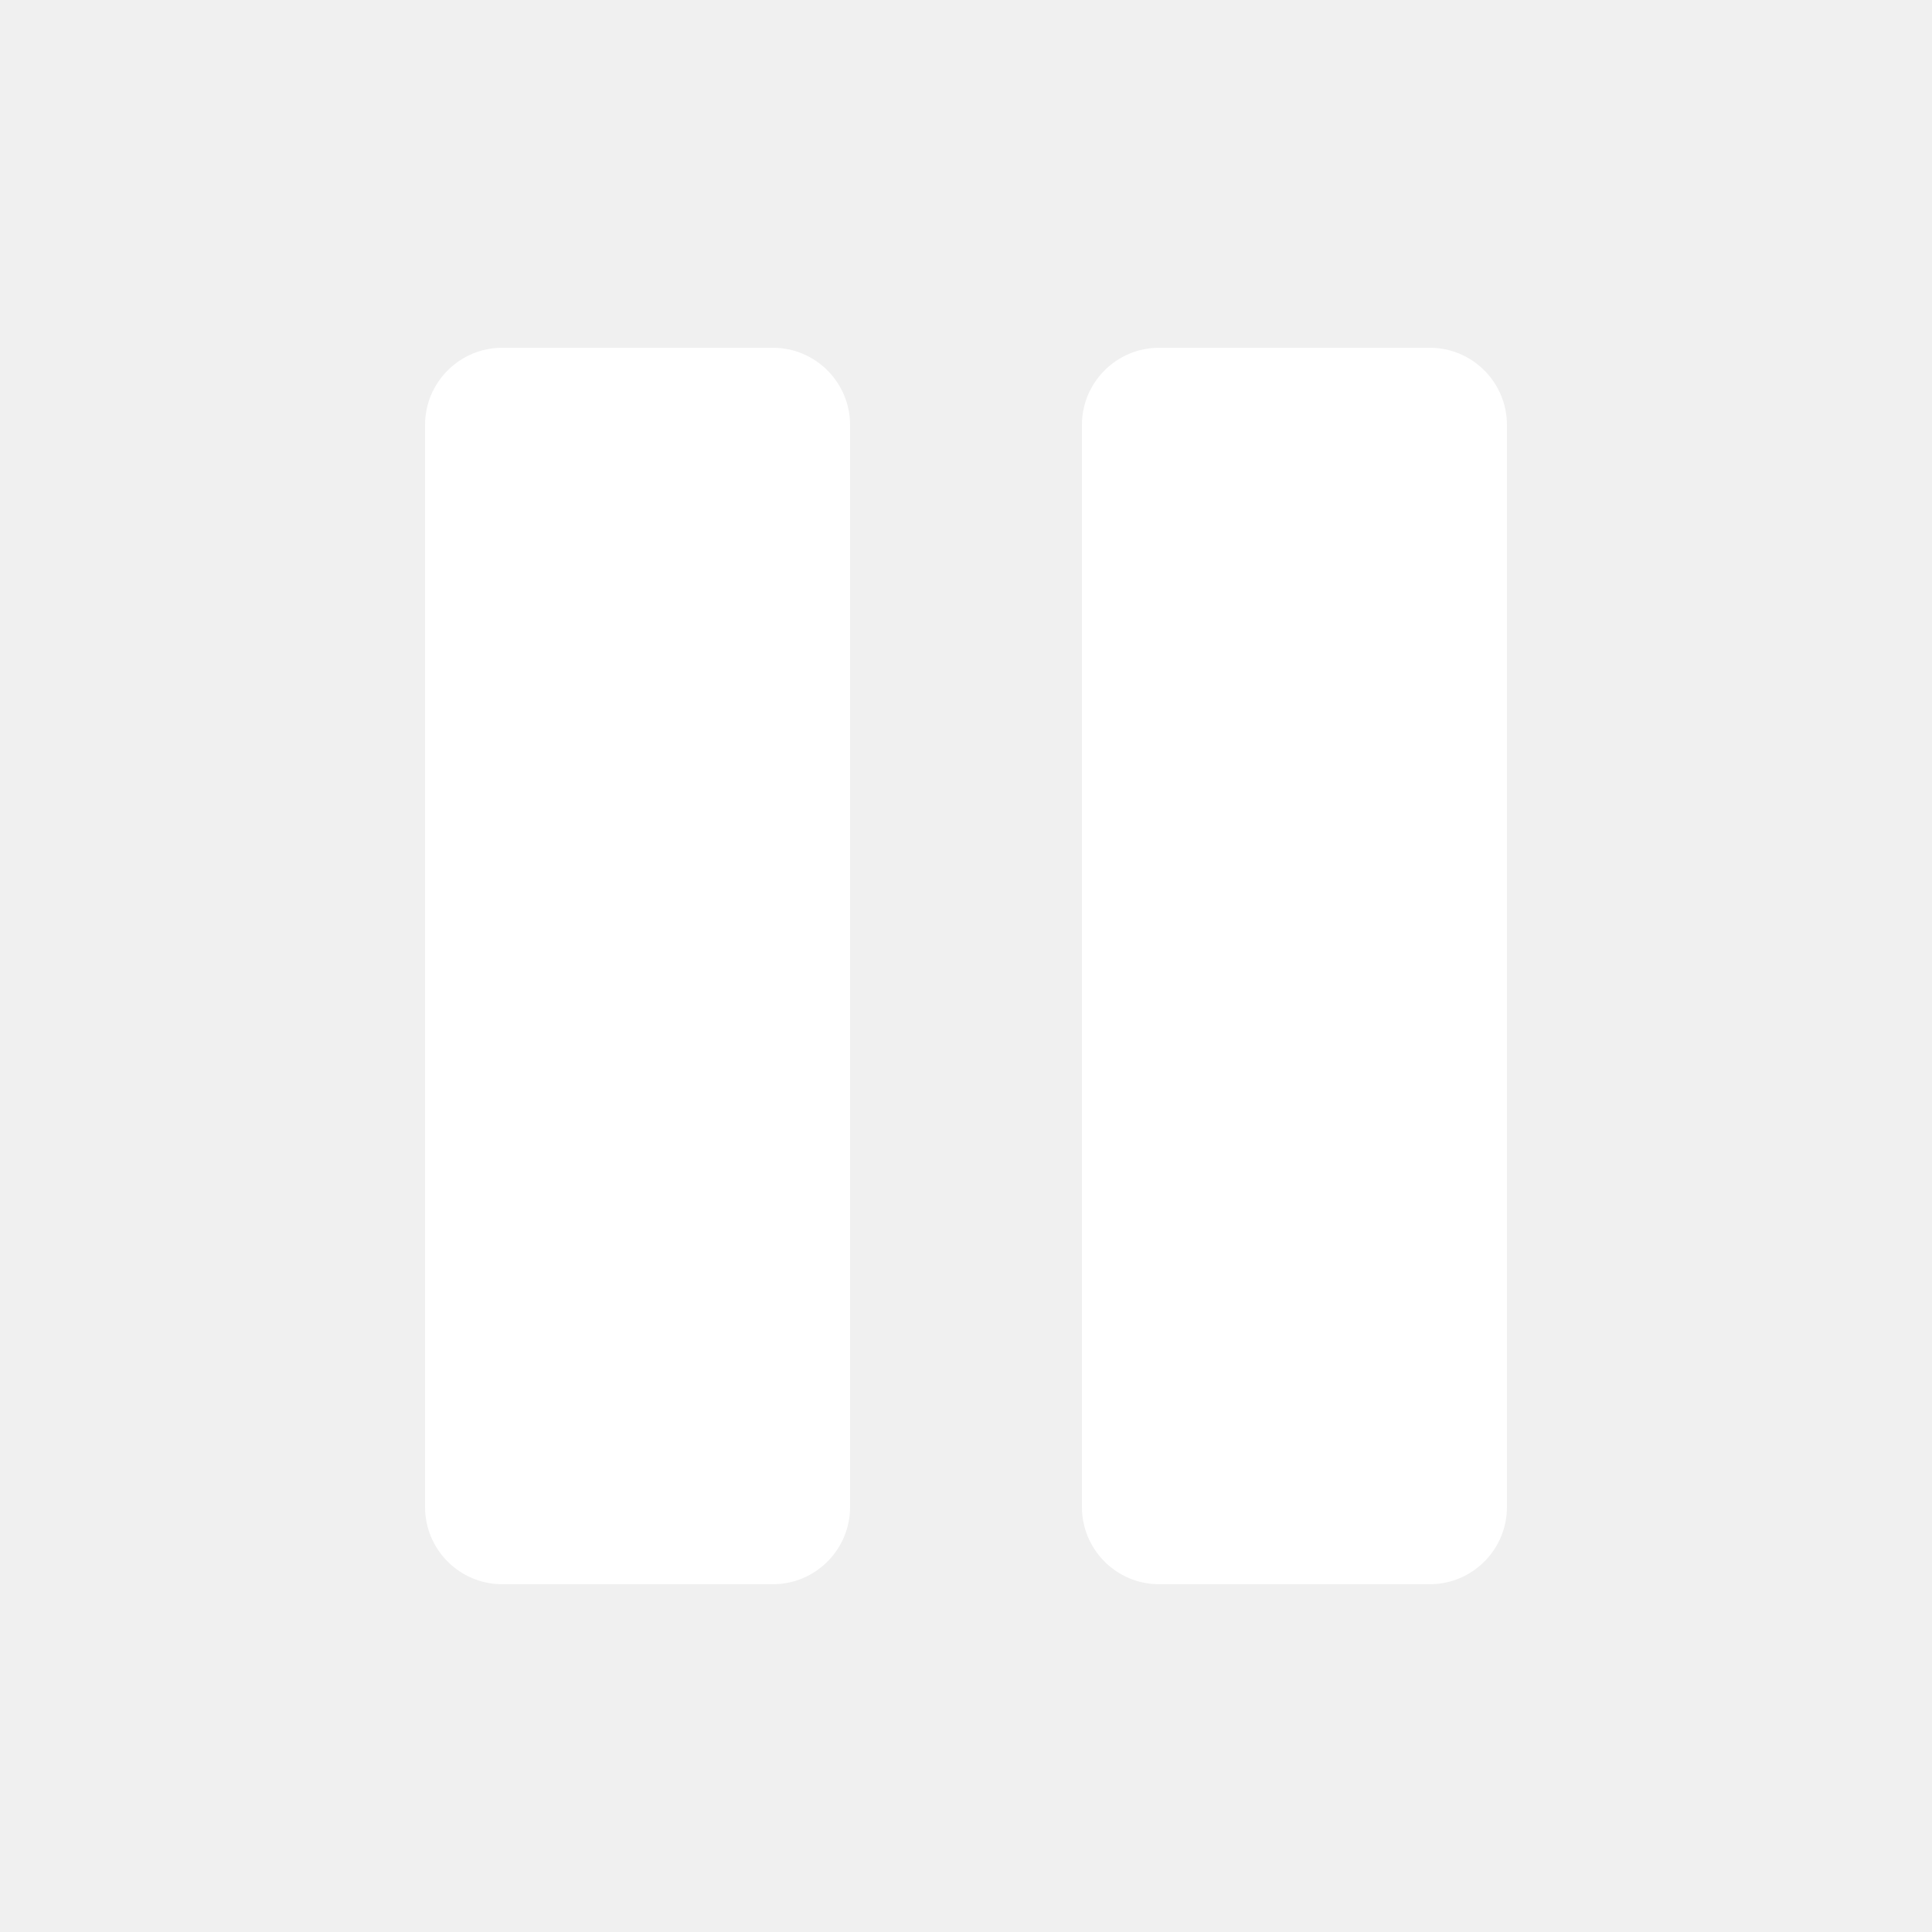
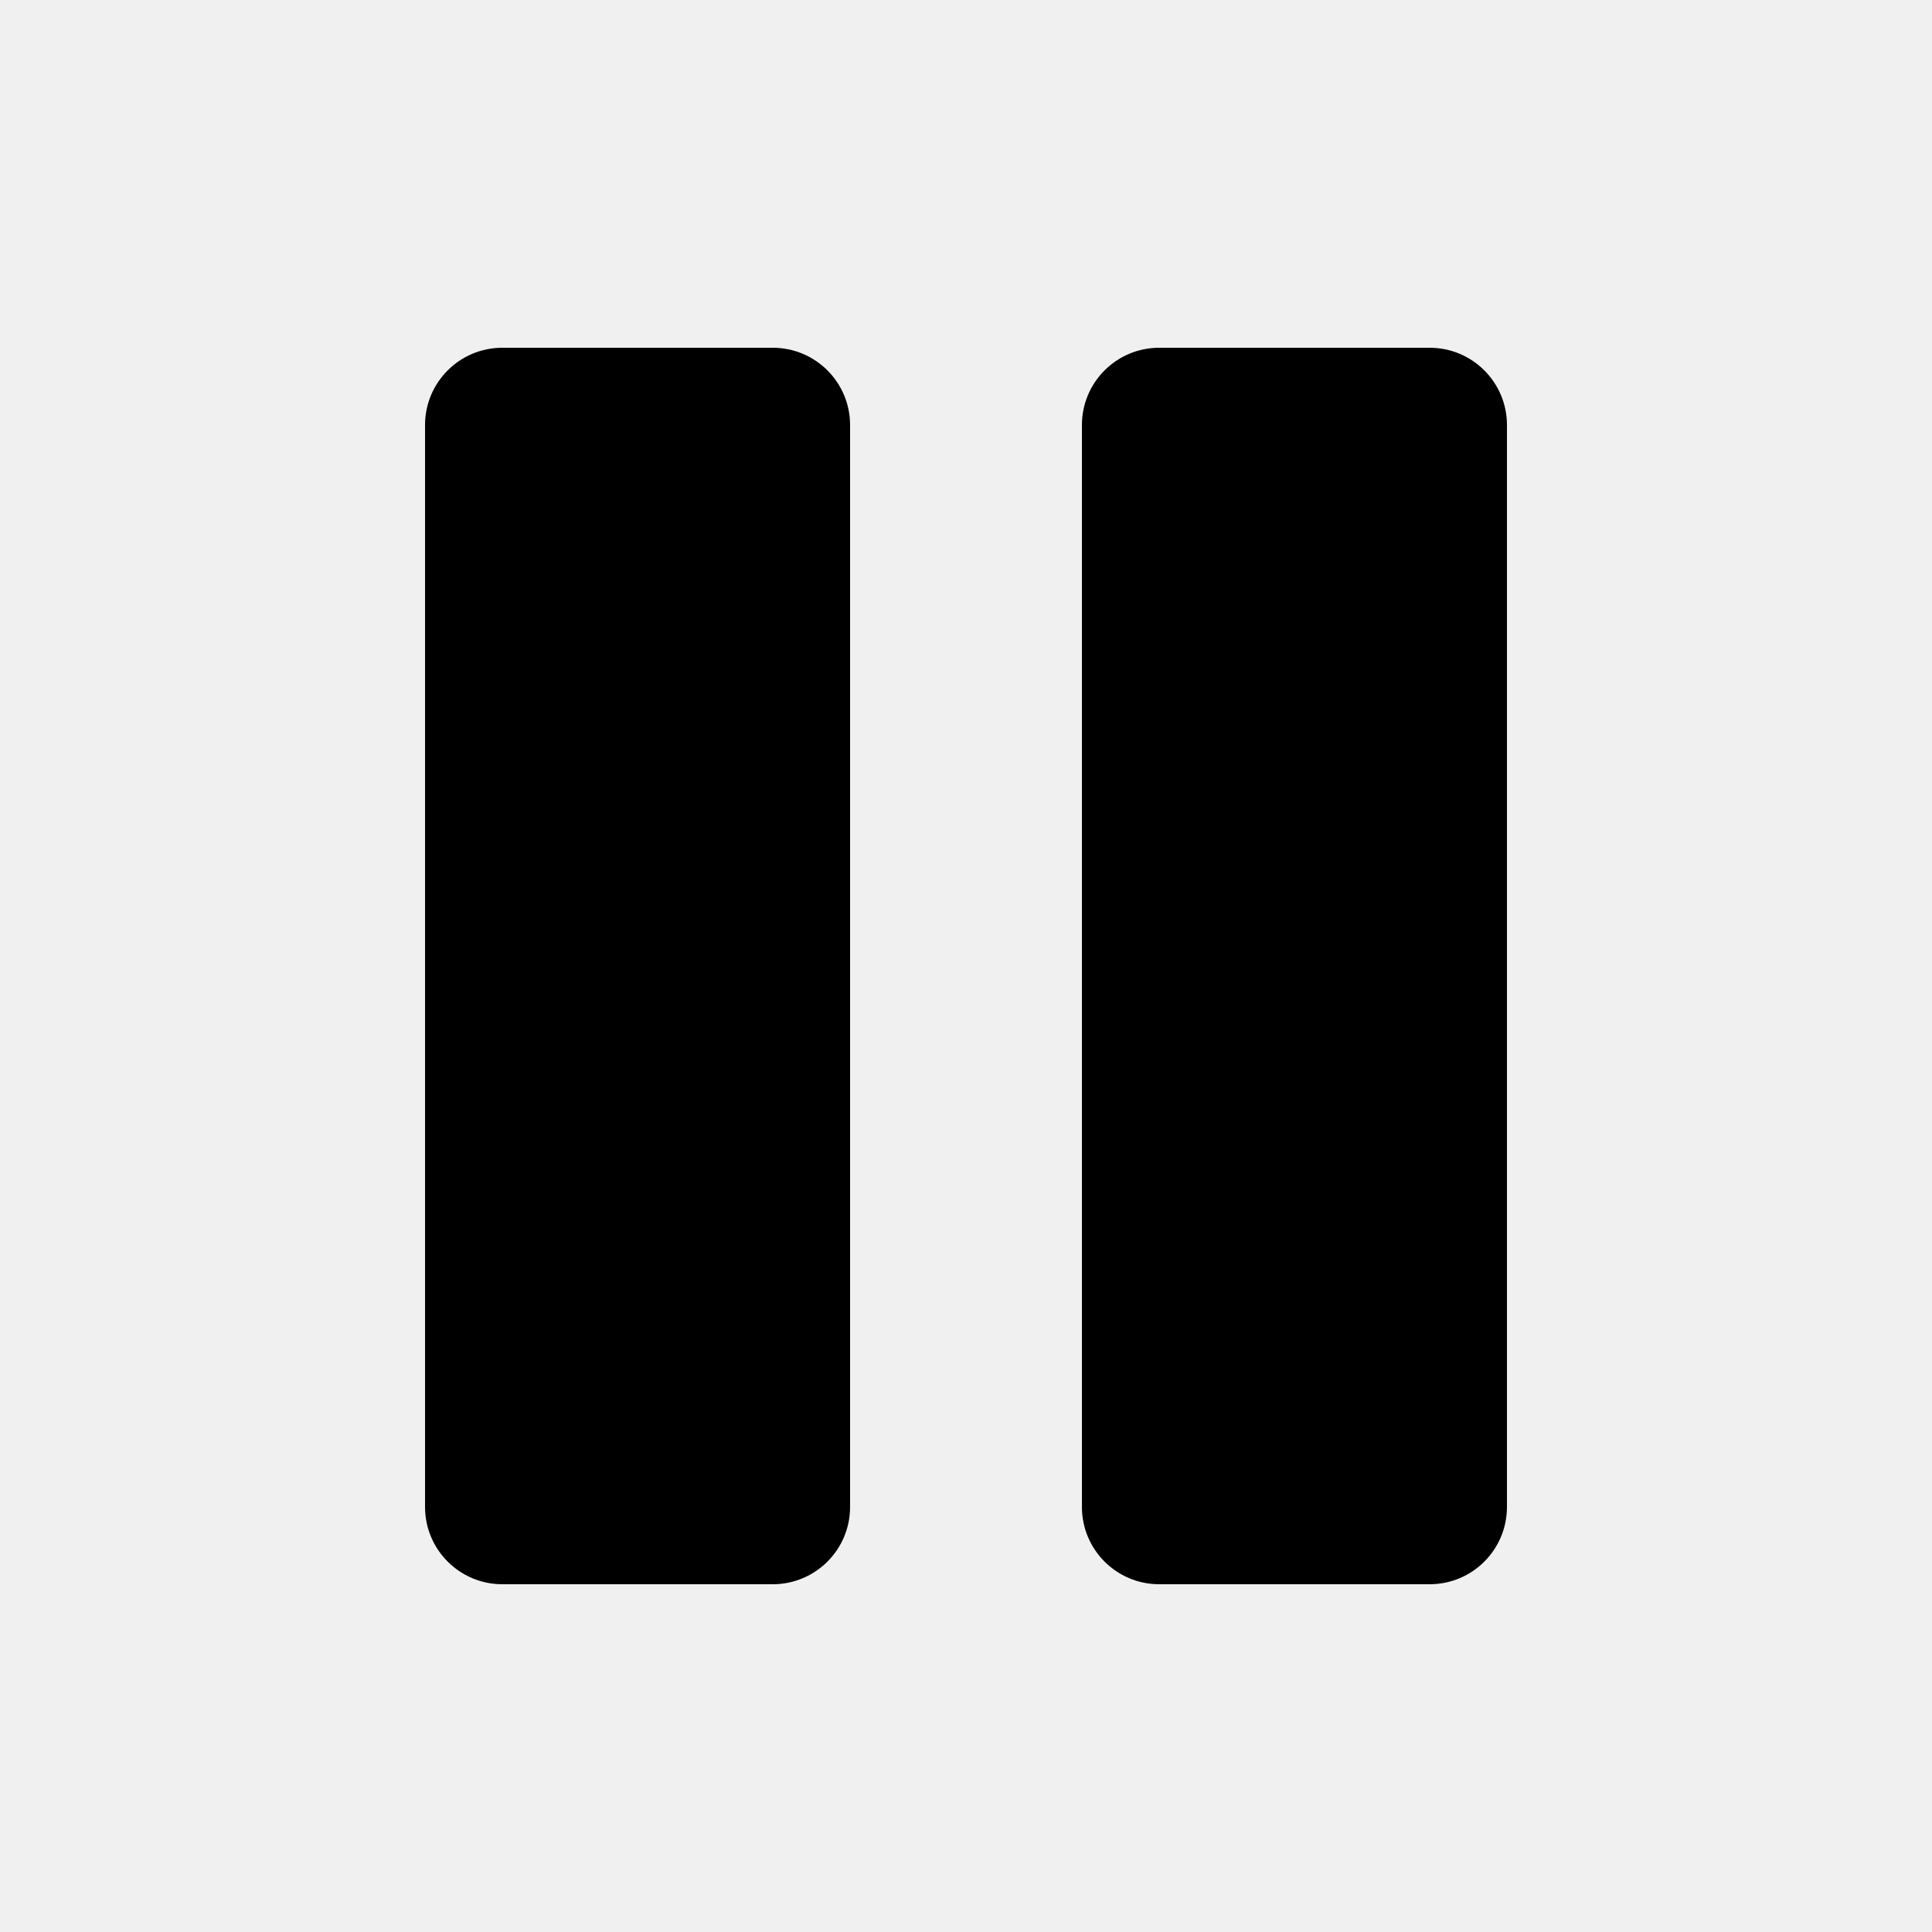
<svg xmlns="http://www.w3.org/2000/svg" viewBox="0 0 100 100" fill="none">
-   <rect x="22" y="18" width="22" height="64" rx="4" fill="white" />
-   <rect x="56" y="18" width="22" height="64" rx="4" fill="white" />
+   <rect x="22" y="18" width="22" height="64" rx="4" fill="#000000" />
+   <rect x="56" y="18" width="22" height="64" rx="4" fill="#000000" />
</svg>
